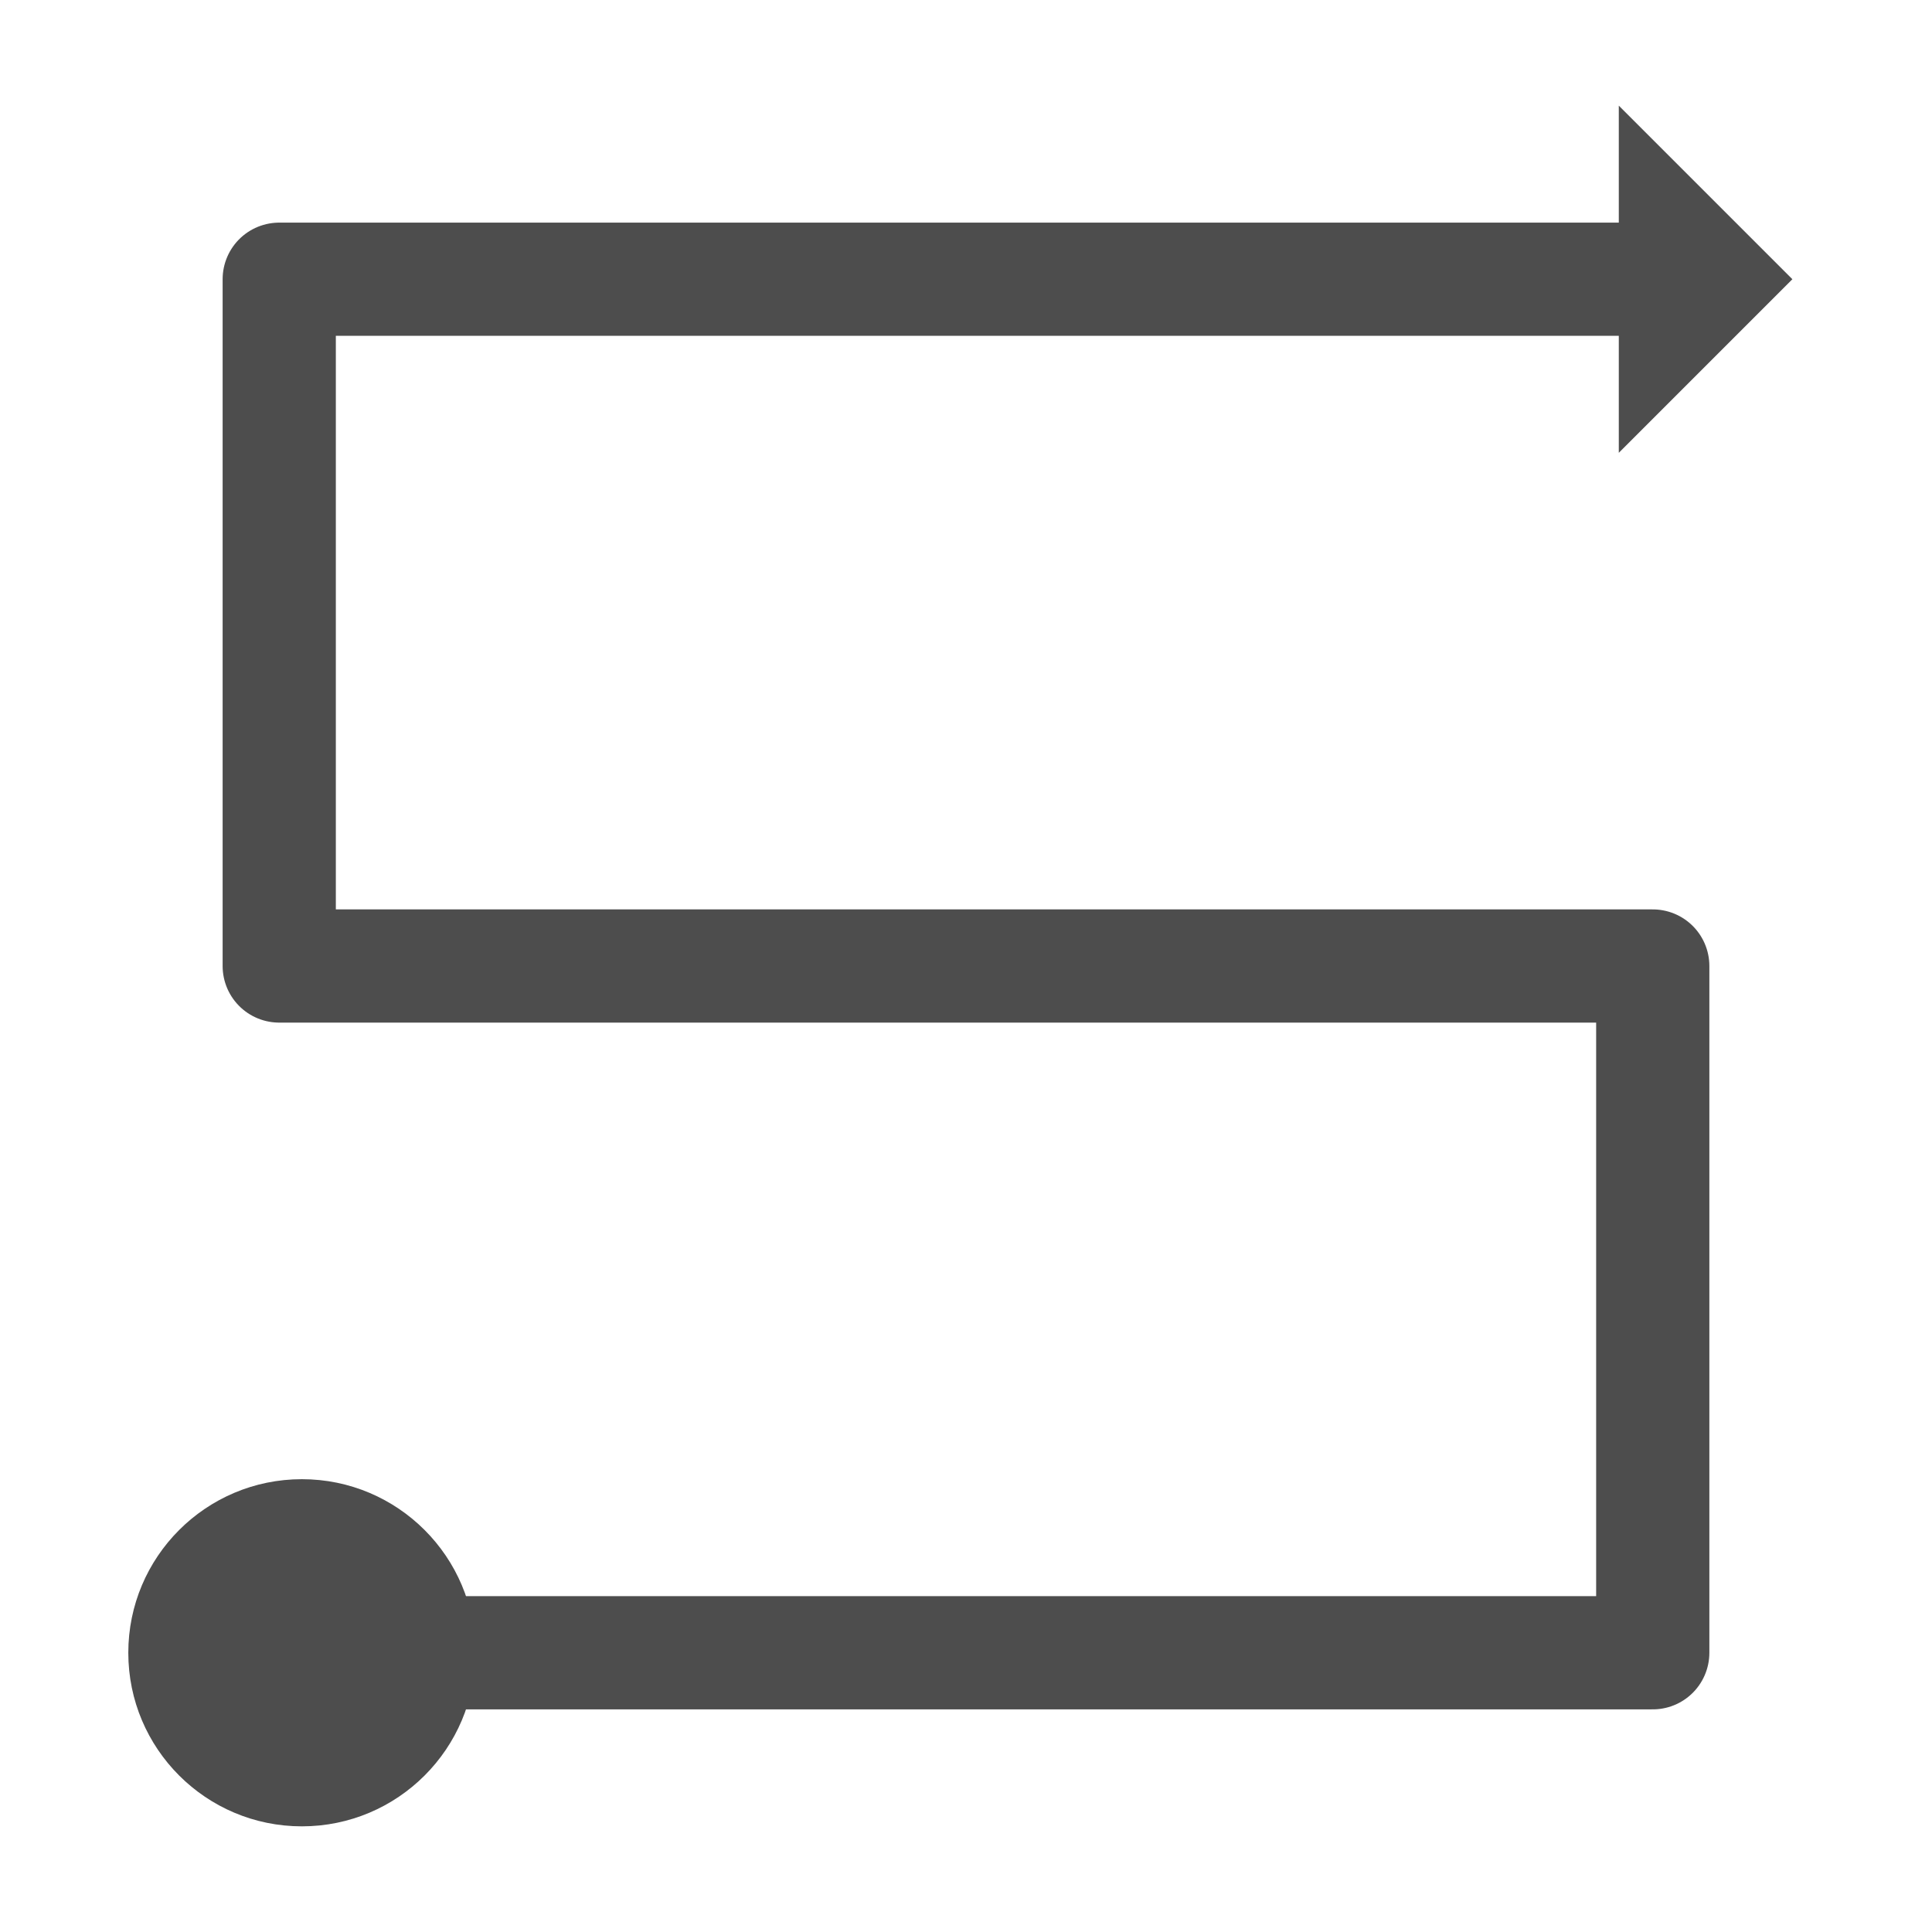
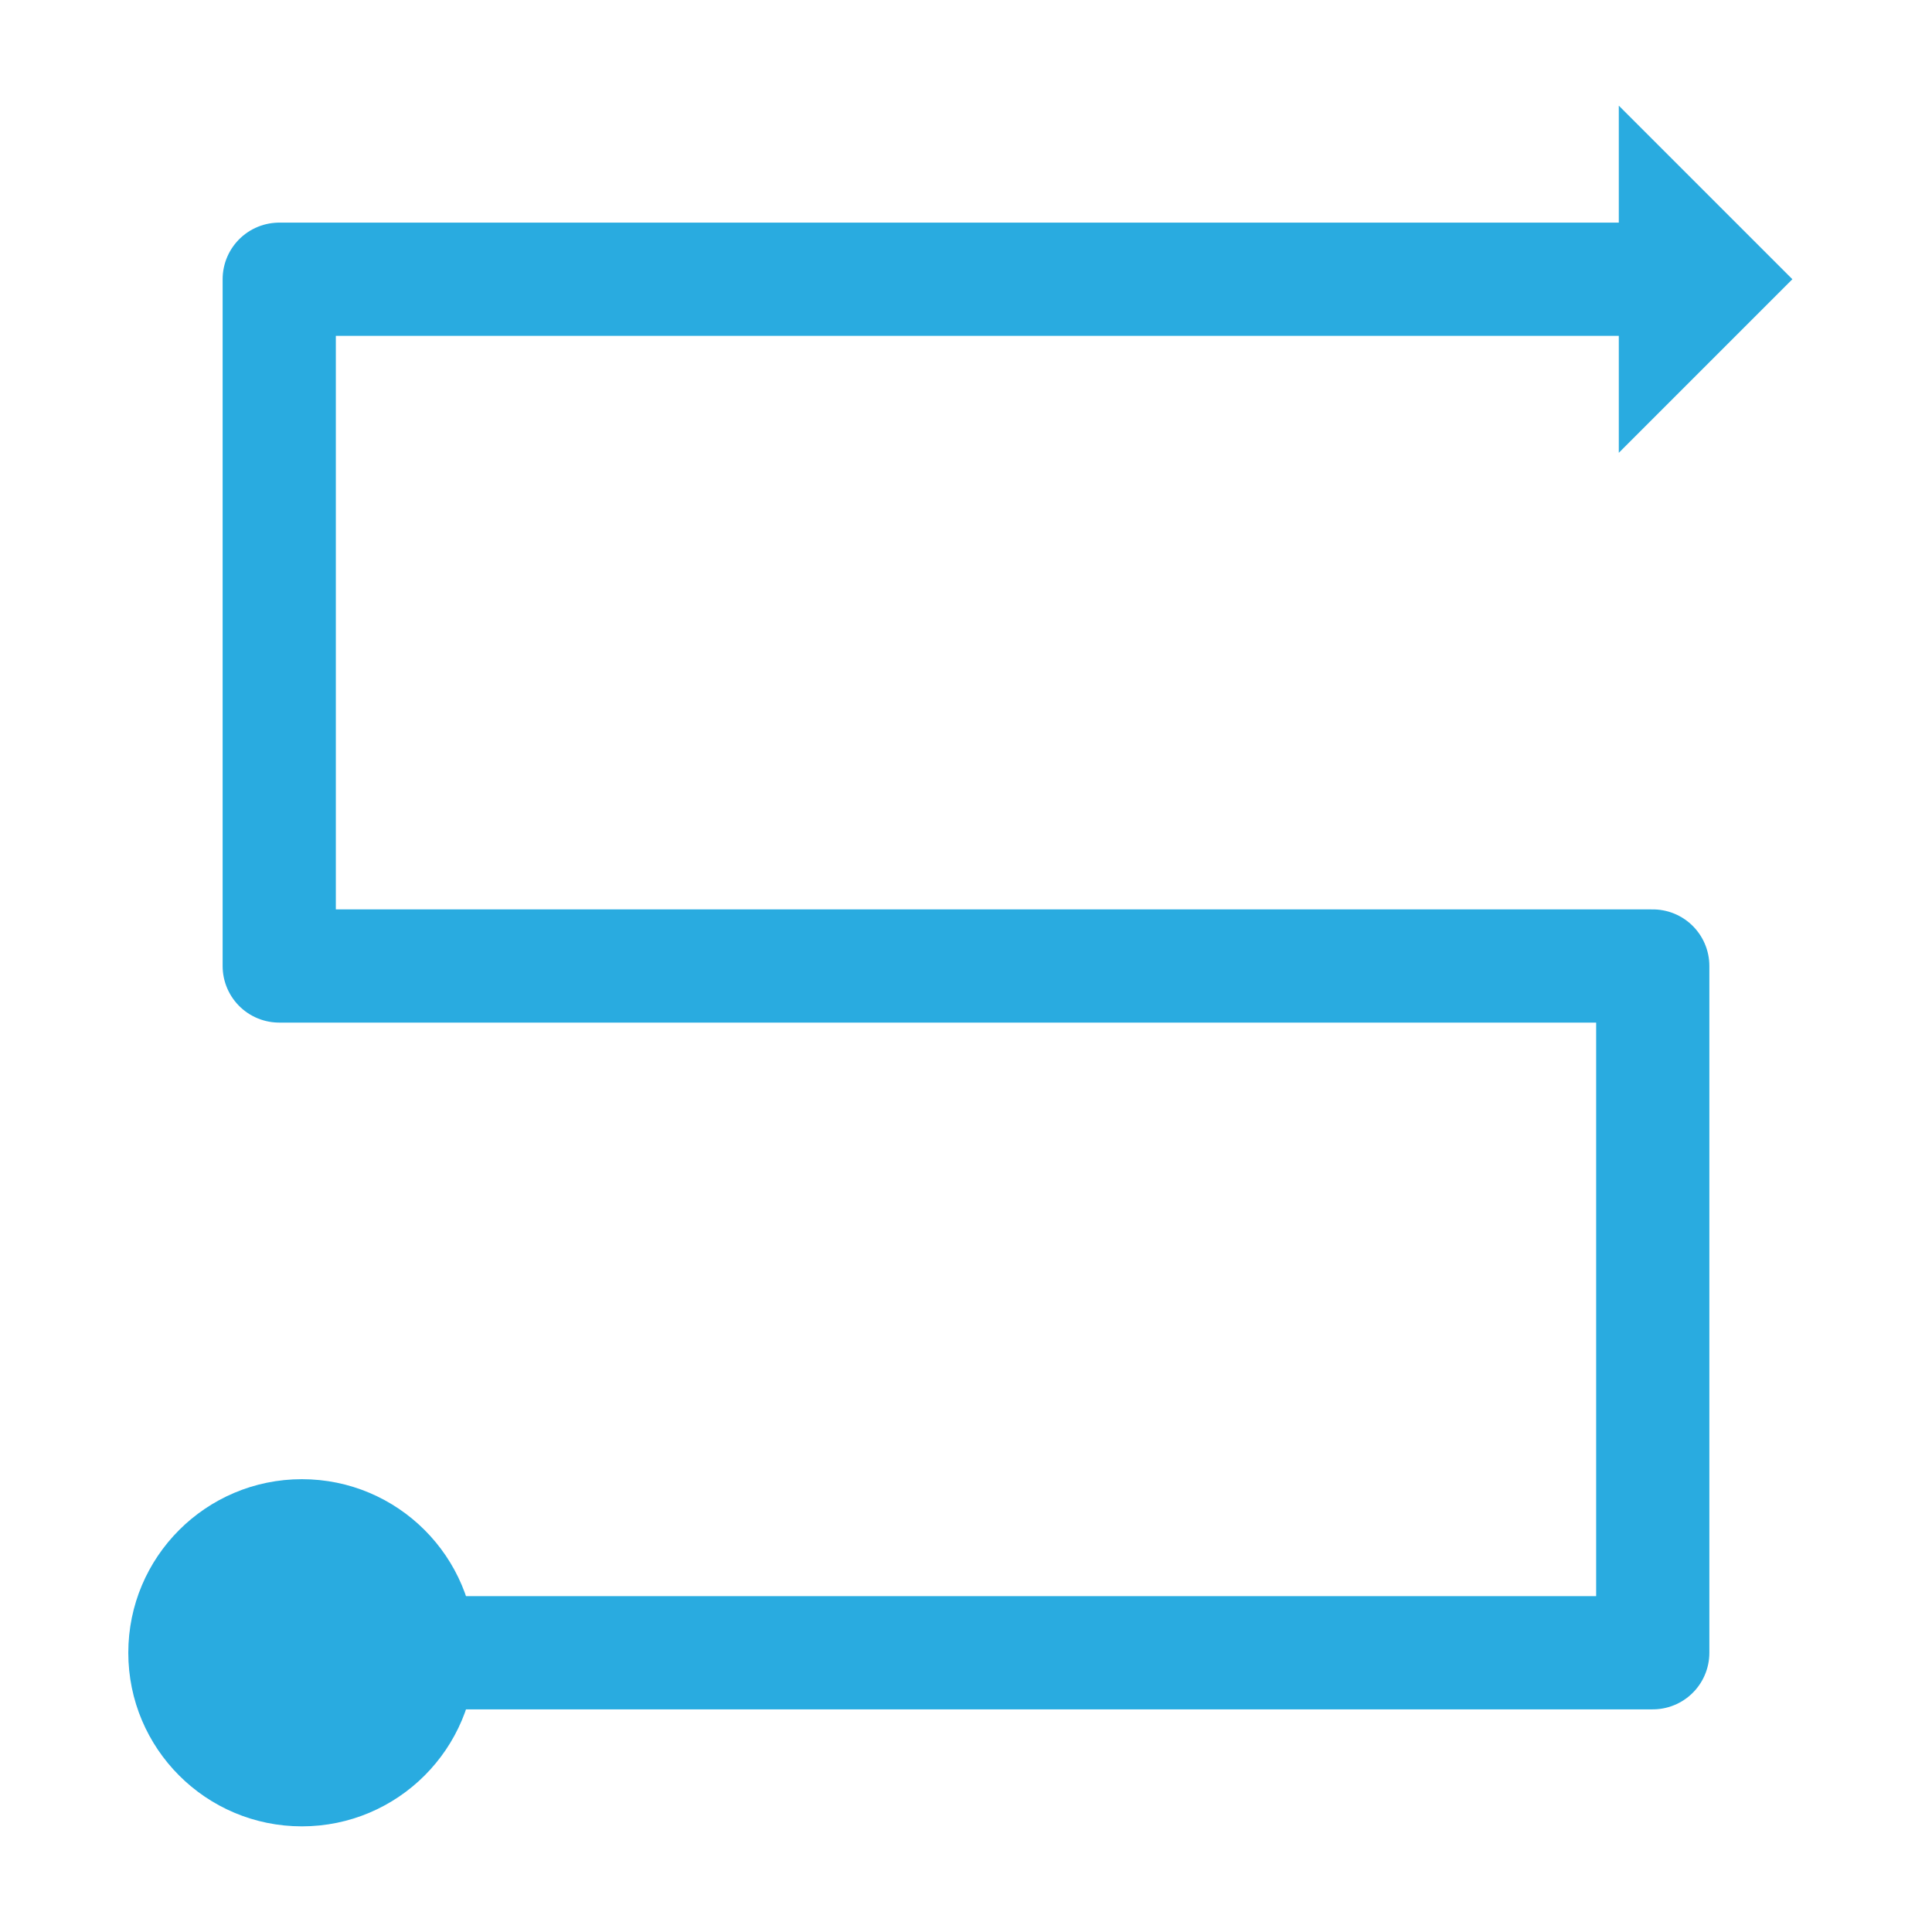
<svg xmlns="http://www.w3.org/2000/svg" id="svg8" version="1.1" viewBox="0 0 135.467 135.467" height="512" width="512">
  <defs id="defs2" />
  <g id="layer1">
-     <g id="g837" transform="matrix(1,0,0,-1,-4.3505859e-6,135.4667)">
-       <path id="path878" d="m 29.633,19.579 86.254,1e-6 V 67.733 H 19.579 V 115.888 H 115.888" style="fill:none;stroke:#4d4d4d;stroke-width:7.938;stroke-linecap:round;stroke-linejoin:round;stroke-miterlimit:4;stroke-dasharray:none;stroke-opacity:1" />
-       <circle r="12.171" cy="19.579" cx="21.167" id="path864" style="fill:#4d4d4d;stroke:none;stroke-width:4.425;stroke-linecap:round;stroke-linejoin:round" />
-       <path d="m 125.677,115.888 -12.171,-12.171 v 24.342 z" style="fill:#4d4d4d;stroke:none;stroke-width:3.532;stroke-linecap:round;stroke-linejoin:round" id="rect868" />
-     </g>
+     <path id="path878" d="m 29.633,115.887 86.254,0 V 67.733 H 19.579 V 19.579 H 115.888" style="fill:none;stroke:#29abe0;stroke-width:7.938;stroke-linecap:round;stroke-linejoin:round;stroke-miterlimit:4;stroke-dasharray:none;stroke-opacity:1" />
+     <circle r="12.171" cy="-115.888" cx="21.167" id="path864" style="fill:#29abe0;stroke:none;stroke-width:4.425;stroke-linecap:round;stroke-linejoin:round;fill-opacity:1" transform="scale(1,-1)" />
+     <path d="M 125.677,19.579 113.506,31.75 V 7.408 Z" style="fill:#29abe0;stroke:none;stroke-width:3.532;stroke-linecap:round;stroke-linejoin:round;fill-opacity:1" id="rect868" />
  </g>
</svg>
